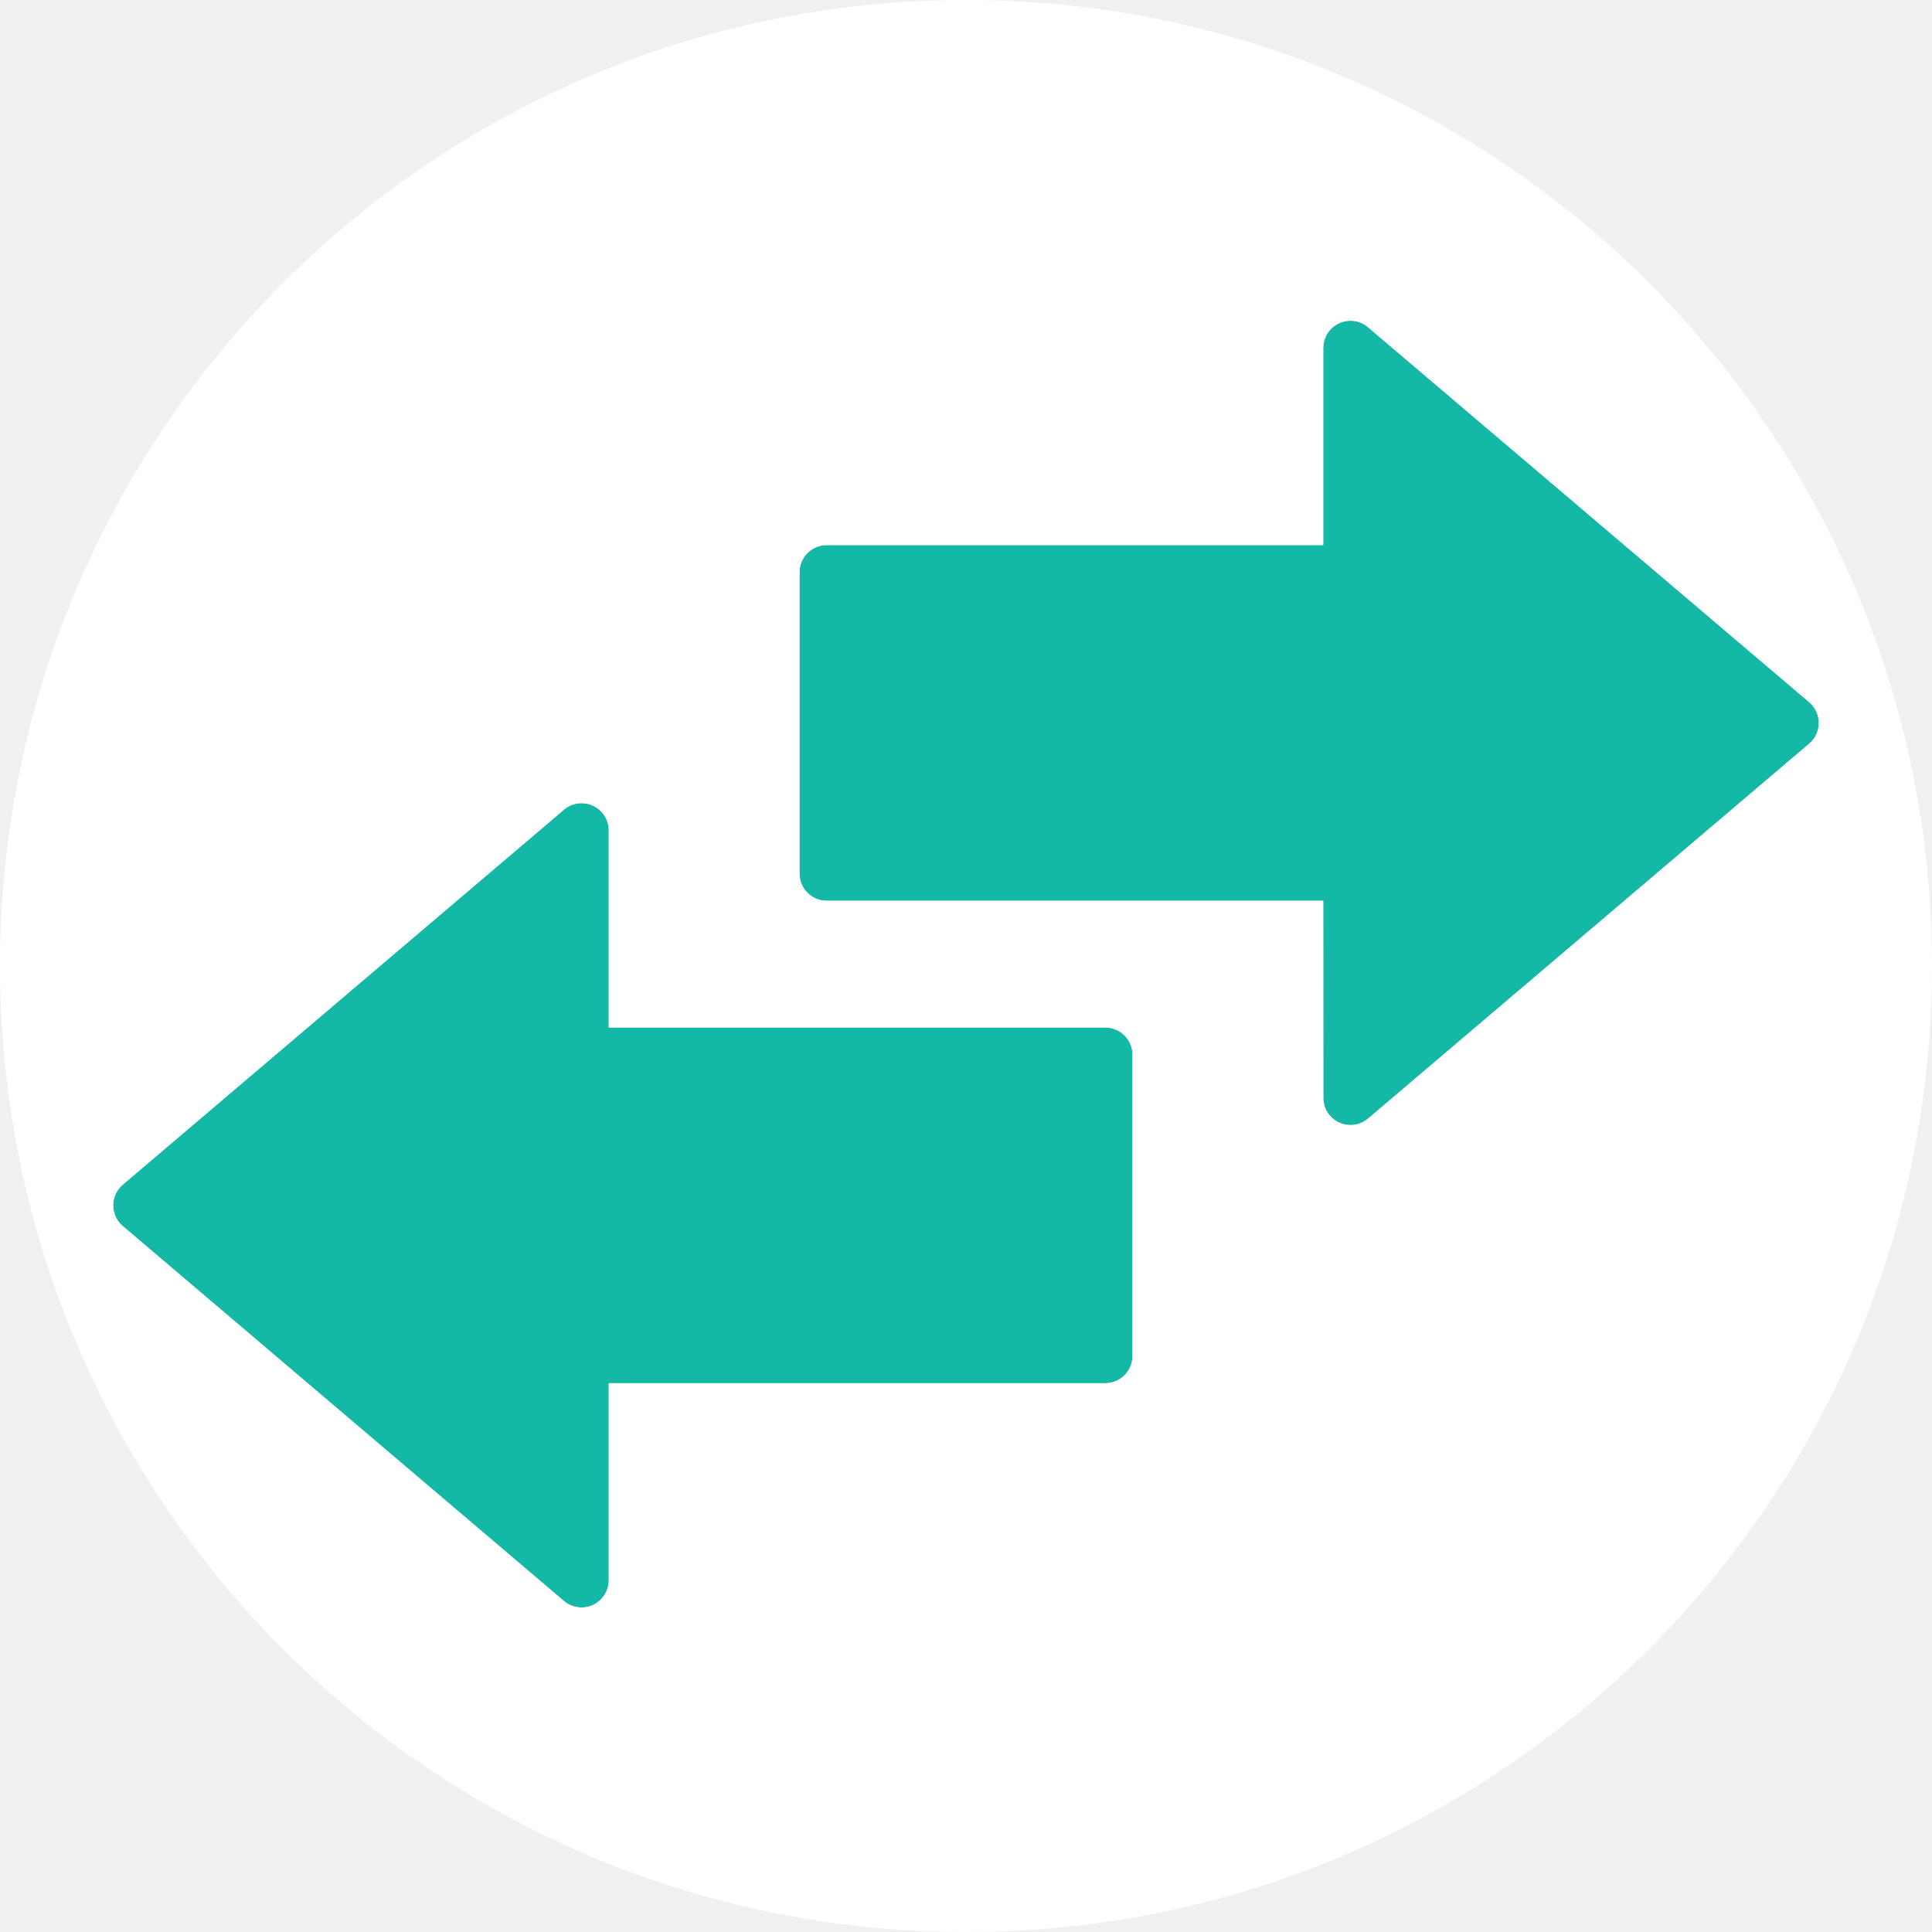
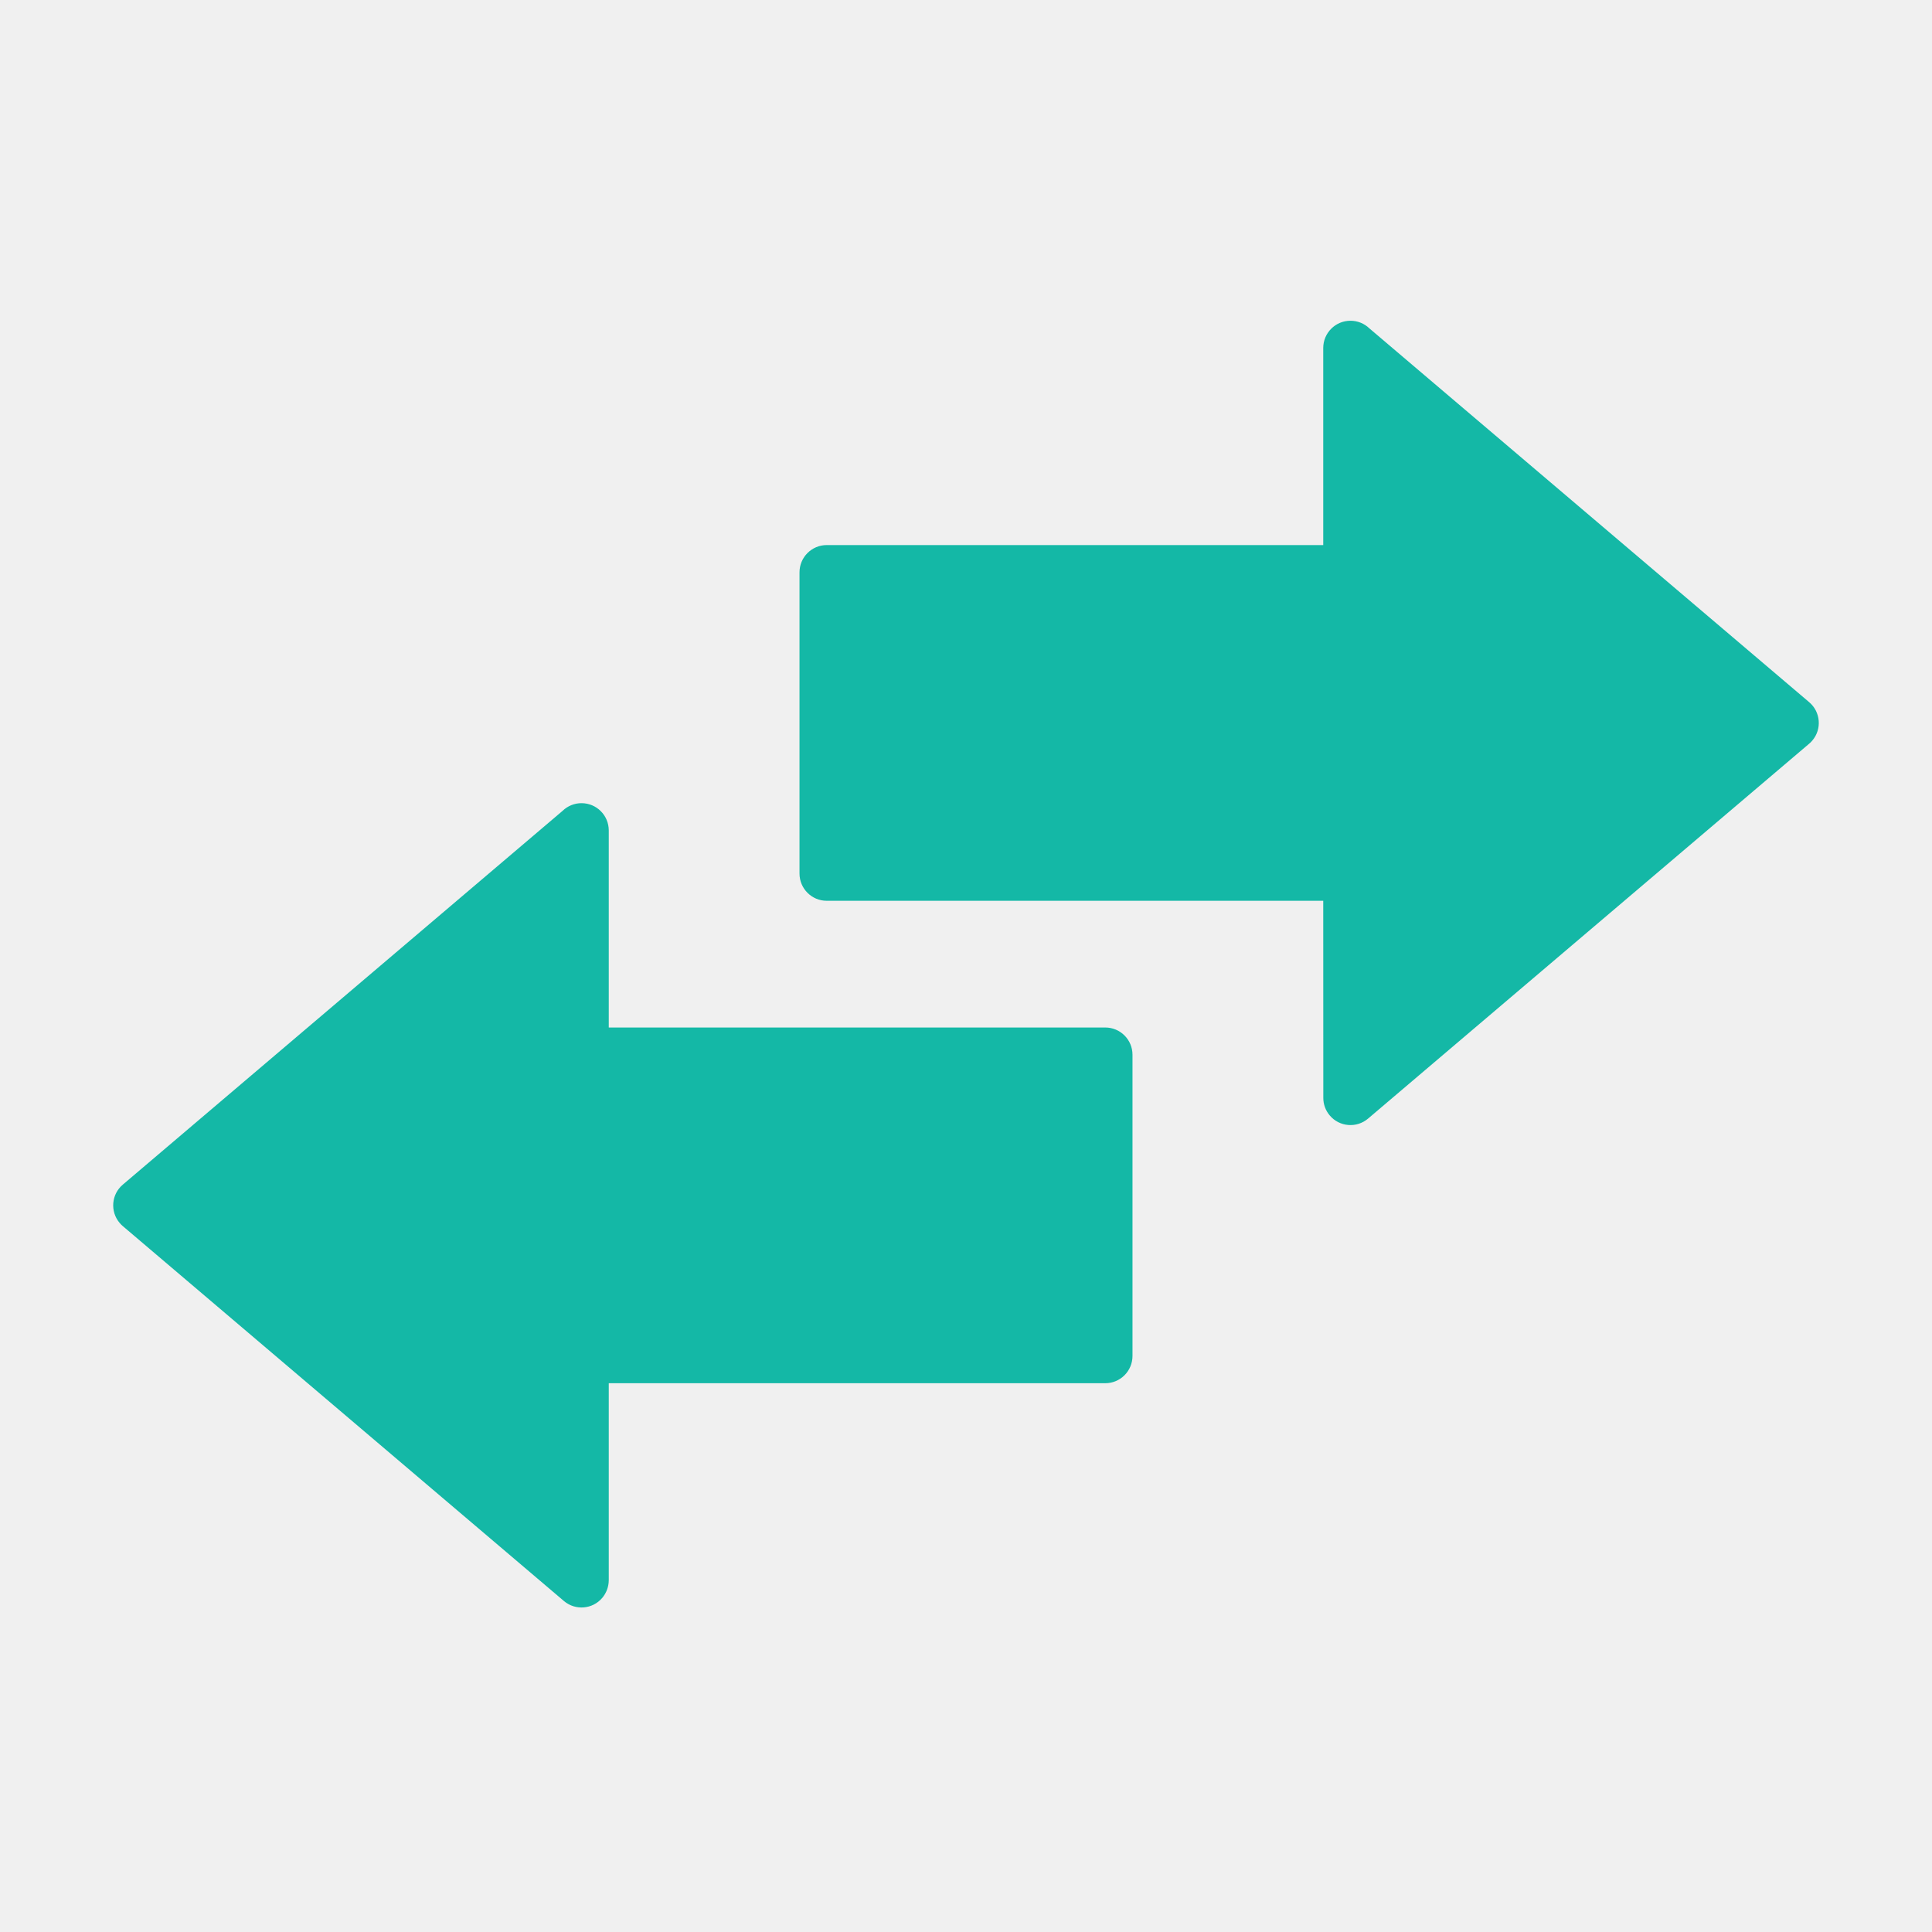
<svg xmlns="http://www.w3.org/2000/svg" width="512" height="512" viewBox="0 0 512 512" fill="none">
  <g clip-path="url(#clip0_3_5)">
    <path d="M219.09 144.449H350.673V92.22C350.673 88.234 353.904 85 357.885 85C359.837 85 361.602 85.769 362.9 87.024L479.449 186.082C482.486 188.653 482.865 193.205 480.296 196.236C480.014 196.58 479.705 196.881 479.369 197.155L362.538 296.451C359.501 299.023 354.955 298.643 352.394 295.603C351.29 294.303 350.686 292.652 350.691 290.946L350.673 238.717H219.09C215.108 238.717 211.877 235.482 211.877 231.497V151.678C211.877 147.683 215.108 144.449 219.09 144.449ZM161.327 272.299H292.91C296.892 272.299 300.123 275.533 300.123 279.519V359.338C300.123 363.332 296.892 366.567 292.91 366.567H161.327V418.796C161.314 420.502 160.705 422.149 159.606 423.453C157.045 426.484 152.499 426.864 149.462 424.301L32.63 325.005C32.295 324.731 31.986 324.421 31.704 324.086C29.135 321.046 29.514 316.494 32.551 313.932L149.1 214.874C150.445 213.571 152.244 212.845 154.115 212.85C158.096 212.85 161.327 216.084 161.327 220.07V272.299Z" fill="#14B8A6" />
-     <path fill-rule="evenodd" clip-rule="evenodd" d="M512 256C512 397.385 397.385 512 256 512C114.615 512 0 397.385 0 256C0 114.615 114.615 0 256 0C397.385 0 512 114.615 512 256ZM350.673 144.449H219.09C215.108 144.449 211.877 147.683 211.877 151.678V231.497C211.877 235.482 215.108 238.717 219.09 238.717H350.673L350.691 290.946C350.686 292.652 351.29 294.303 352.394 295.603C354.955 298.643 359.501 299.023 362.538 296.451L479.369 197.155C479.705 196.881 480.014 196.58 480.296 196.236C482.865 193.205 482.486 188.653 479.449 186.082L362.9 87.024C361.602 85.769 359.837 85 357.885 85C353.904 85 350.673 88.234 350.673 92.22V144.449ZM292.91 272.299H161.327V220.07C161.327 216.084 158.096 212.85 154.115 212.85C152.244 212.845 150.445 213.571 149.1 214.874L32.551 313.932C29.514 316.494 29.135 321.046 31.704 324.086C31.986 324.421 32.295 324.731 32.63 325.005L149.462 424.301C152.499 426.864 157.045 426.484 159.606 423.453C160.705 422.149 161.314 420.502 161.327 418.796V366.567H292.91C296.892 366.567 300.123 363.332 300.123 359.338V279.519C300.123 275.533 296.892 272.299 292.91 272.299Z" fill="white" />
+     <path fill-rule="evenodd" clip-rule="evenodd" d="M512 256C512 397.385 397.385 512 256 512C114.615 512 0 397.385 0 256C0 114.615 114.615 0 256 0C397.385 0 512 114.615 512 256ZM350.673 144.449H219.09C215.108 144.449 211.877 147.683 211.877 151.678V231.497C211.877 235.482 215.108 238.717 219.09 238.717H350.673L350.691 290.946C350.686 292.652 351.29 294.303 352.394 295.603C354.955 298.643 359.501 299.023 362.538 296.451L479.369 197.155C479.705 196.881 480.014 196.58 480.296 196.236C482.865 193.205 482.486 188.653 479.449 186.082L362.9 87.024C361.602 85.769 359.837 85 357.885 85C353.904 85 350.673 88.234 350.673 92.22V144.449ZM292.91 272.299H161.327V220.07C161.327 216.084 158.096 212.85 154.115 212.85C152.244 212.845 150.445 213.571 149.1 214.874L32.551 313.932C29.514 316.494 29.135 321.046 31.704 324.086C31.986 324.421 32.295 324.731 32.63 325.005L149.462 424.301C152.499 426.864 157.045 426.484 159.606 423.453C160.705 422.149 161.314 420.502 161.327 418.796V366.567H292.91C296.892 366.567 300.123 363.332 300.123 359.338V279.519C300.123 275.533 296.892 272.299 292.91 272.299Z" />
  </g>
  <defs>
    <clipPath id="clip0_3_5">
      <rect width="512" height="512" fill="white" />
    </clipPath>
  </defs>
</svg>
